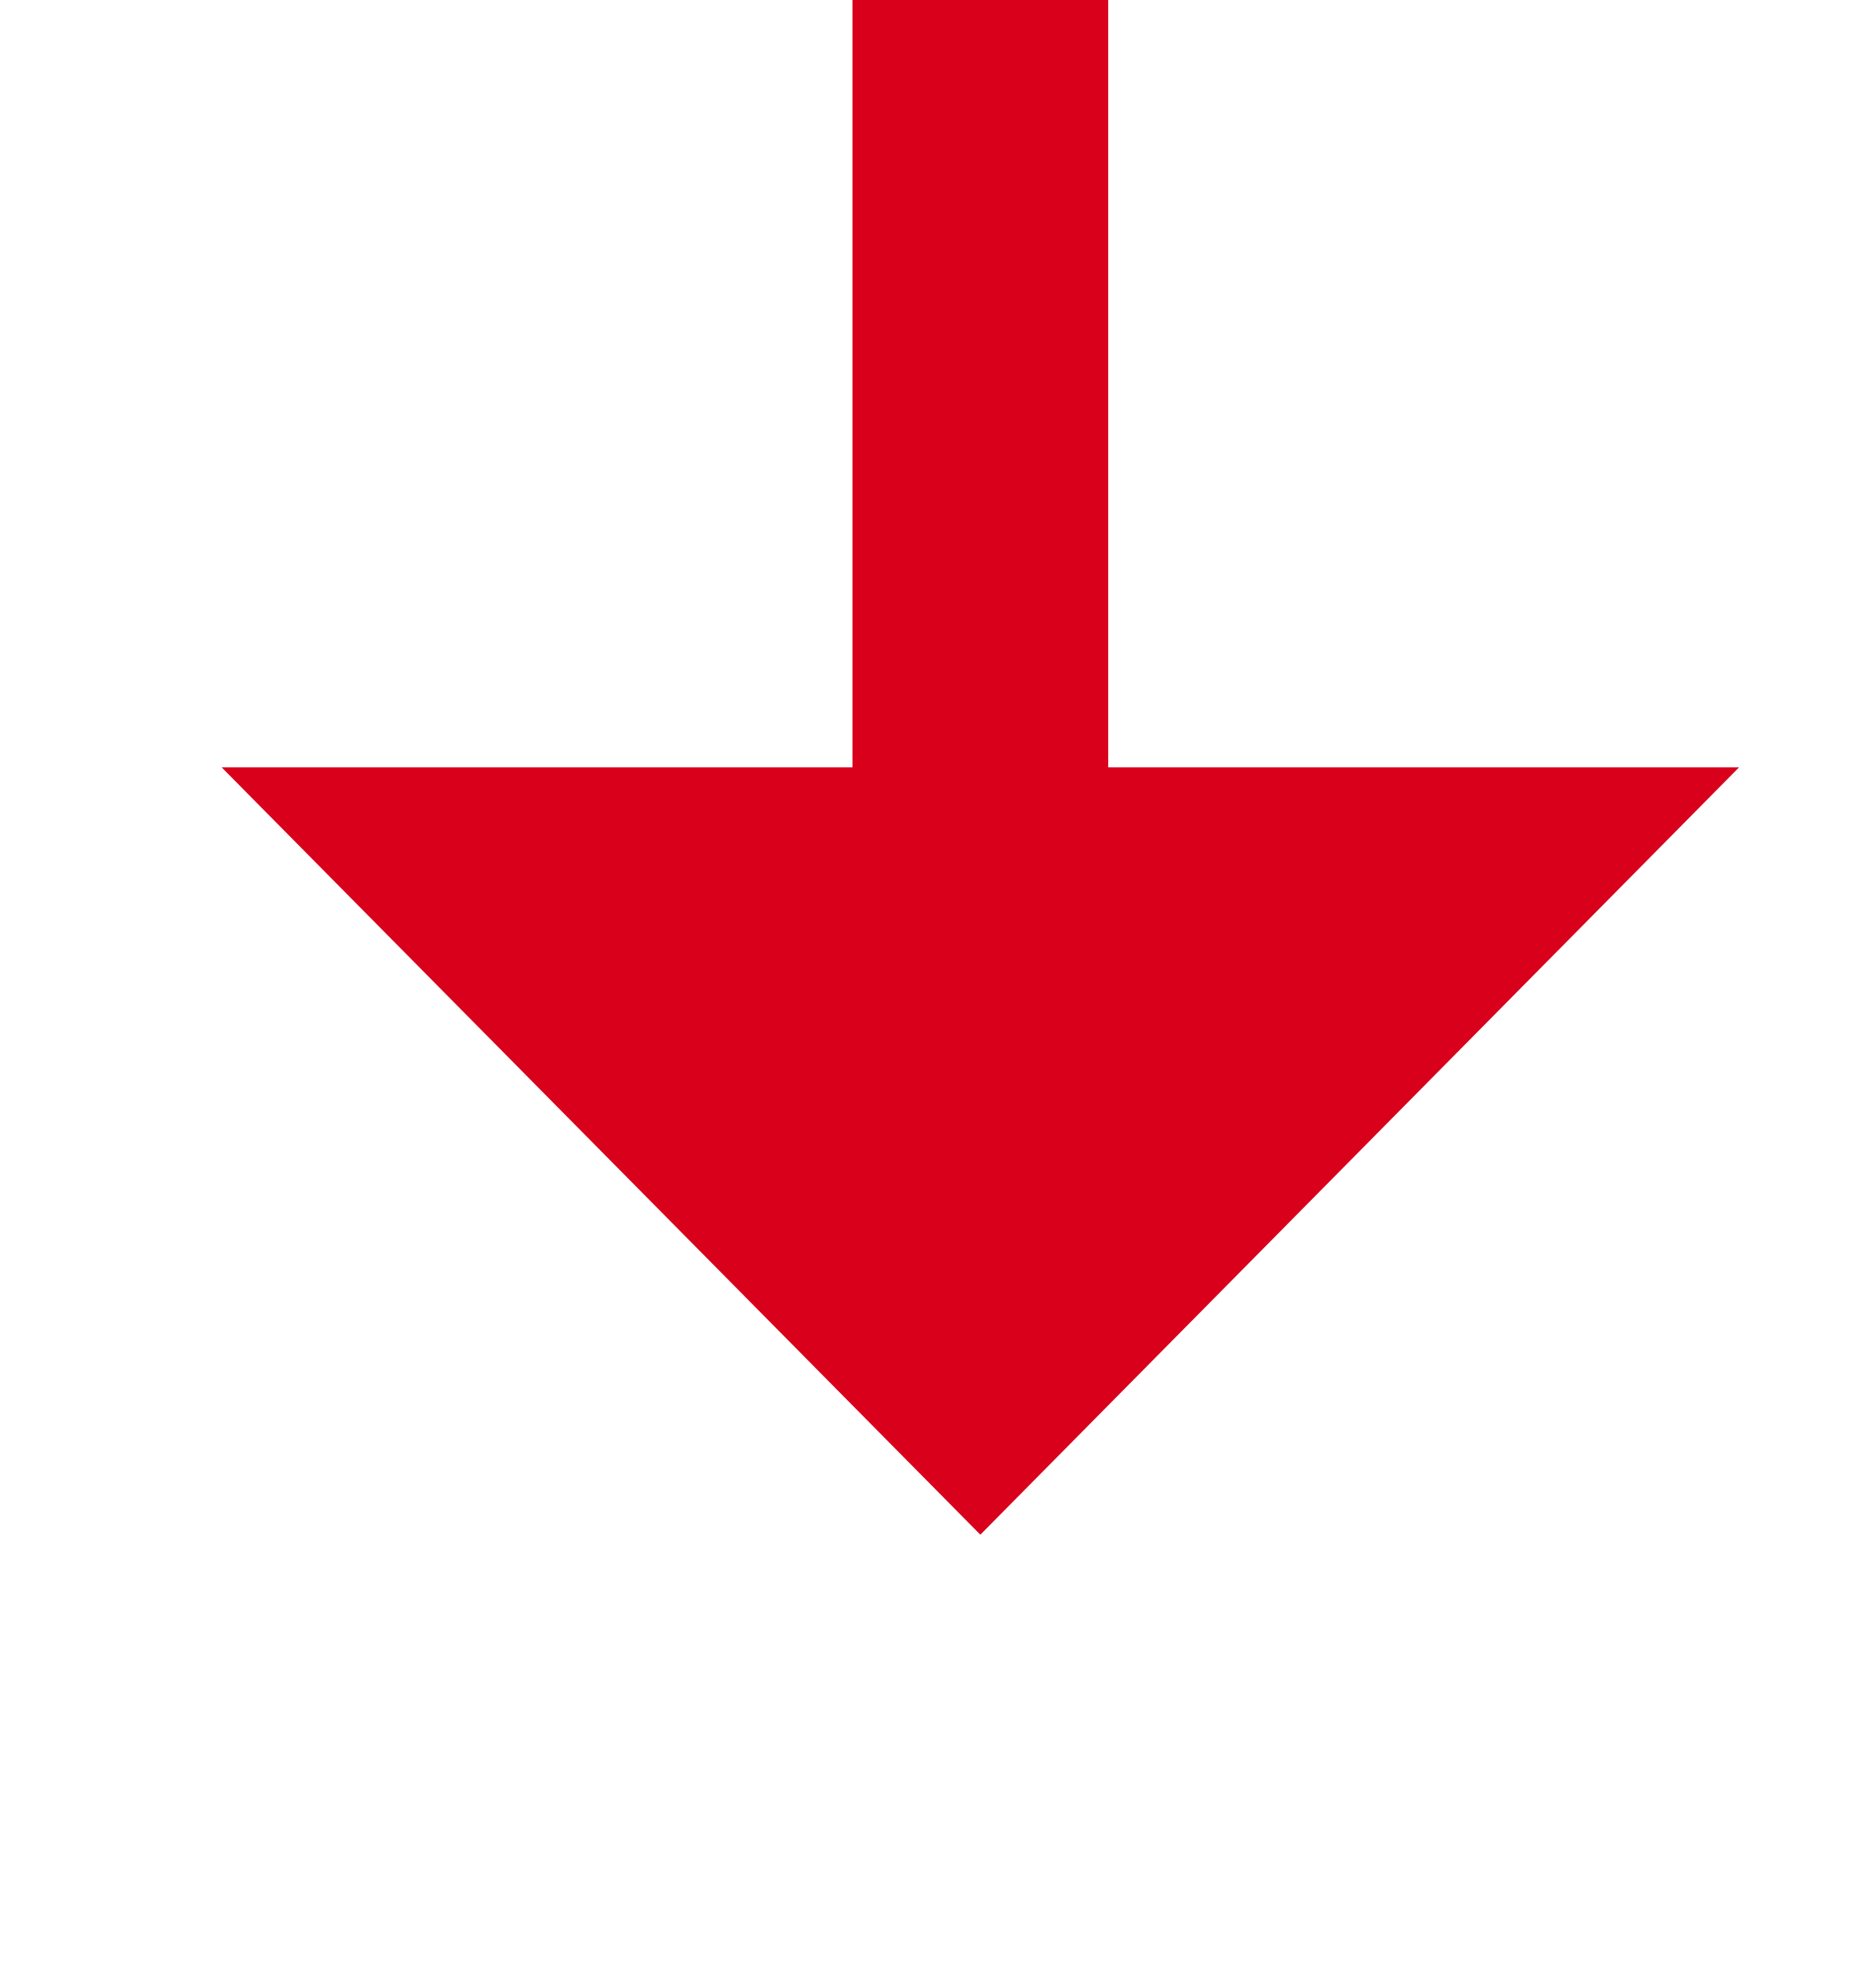
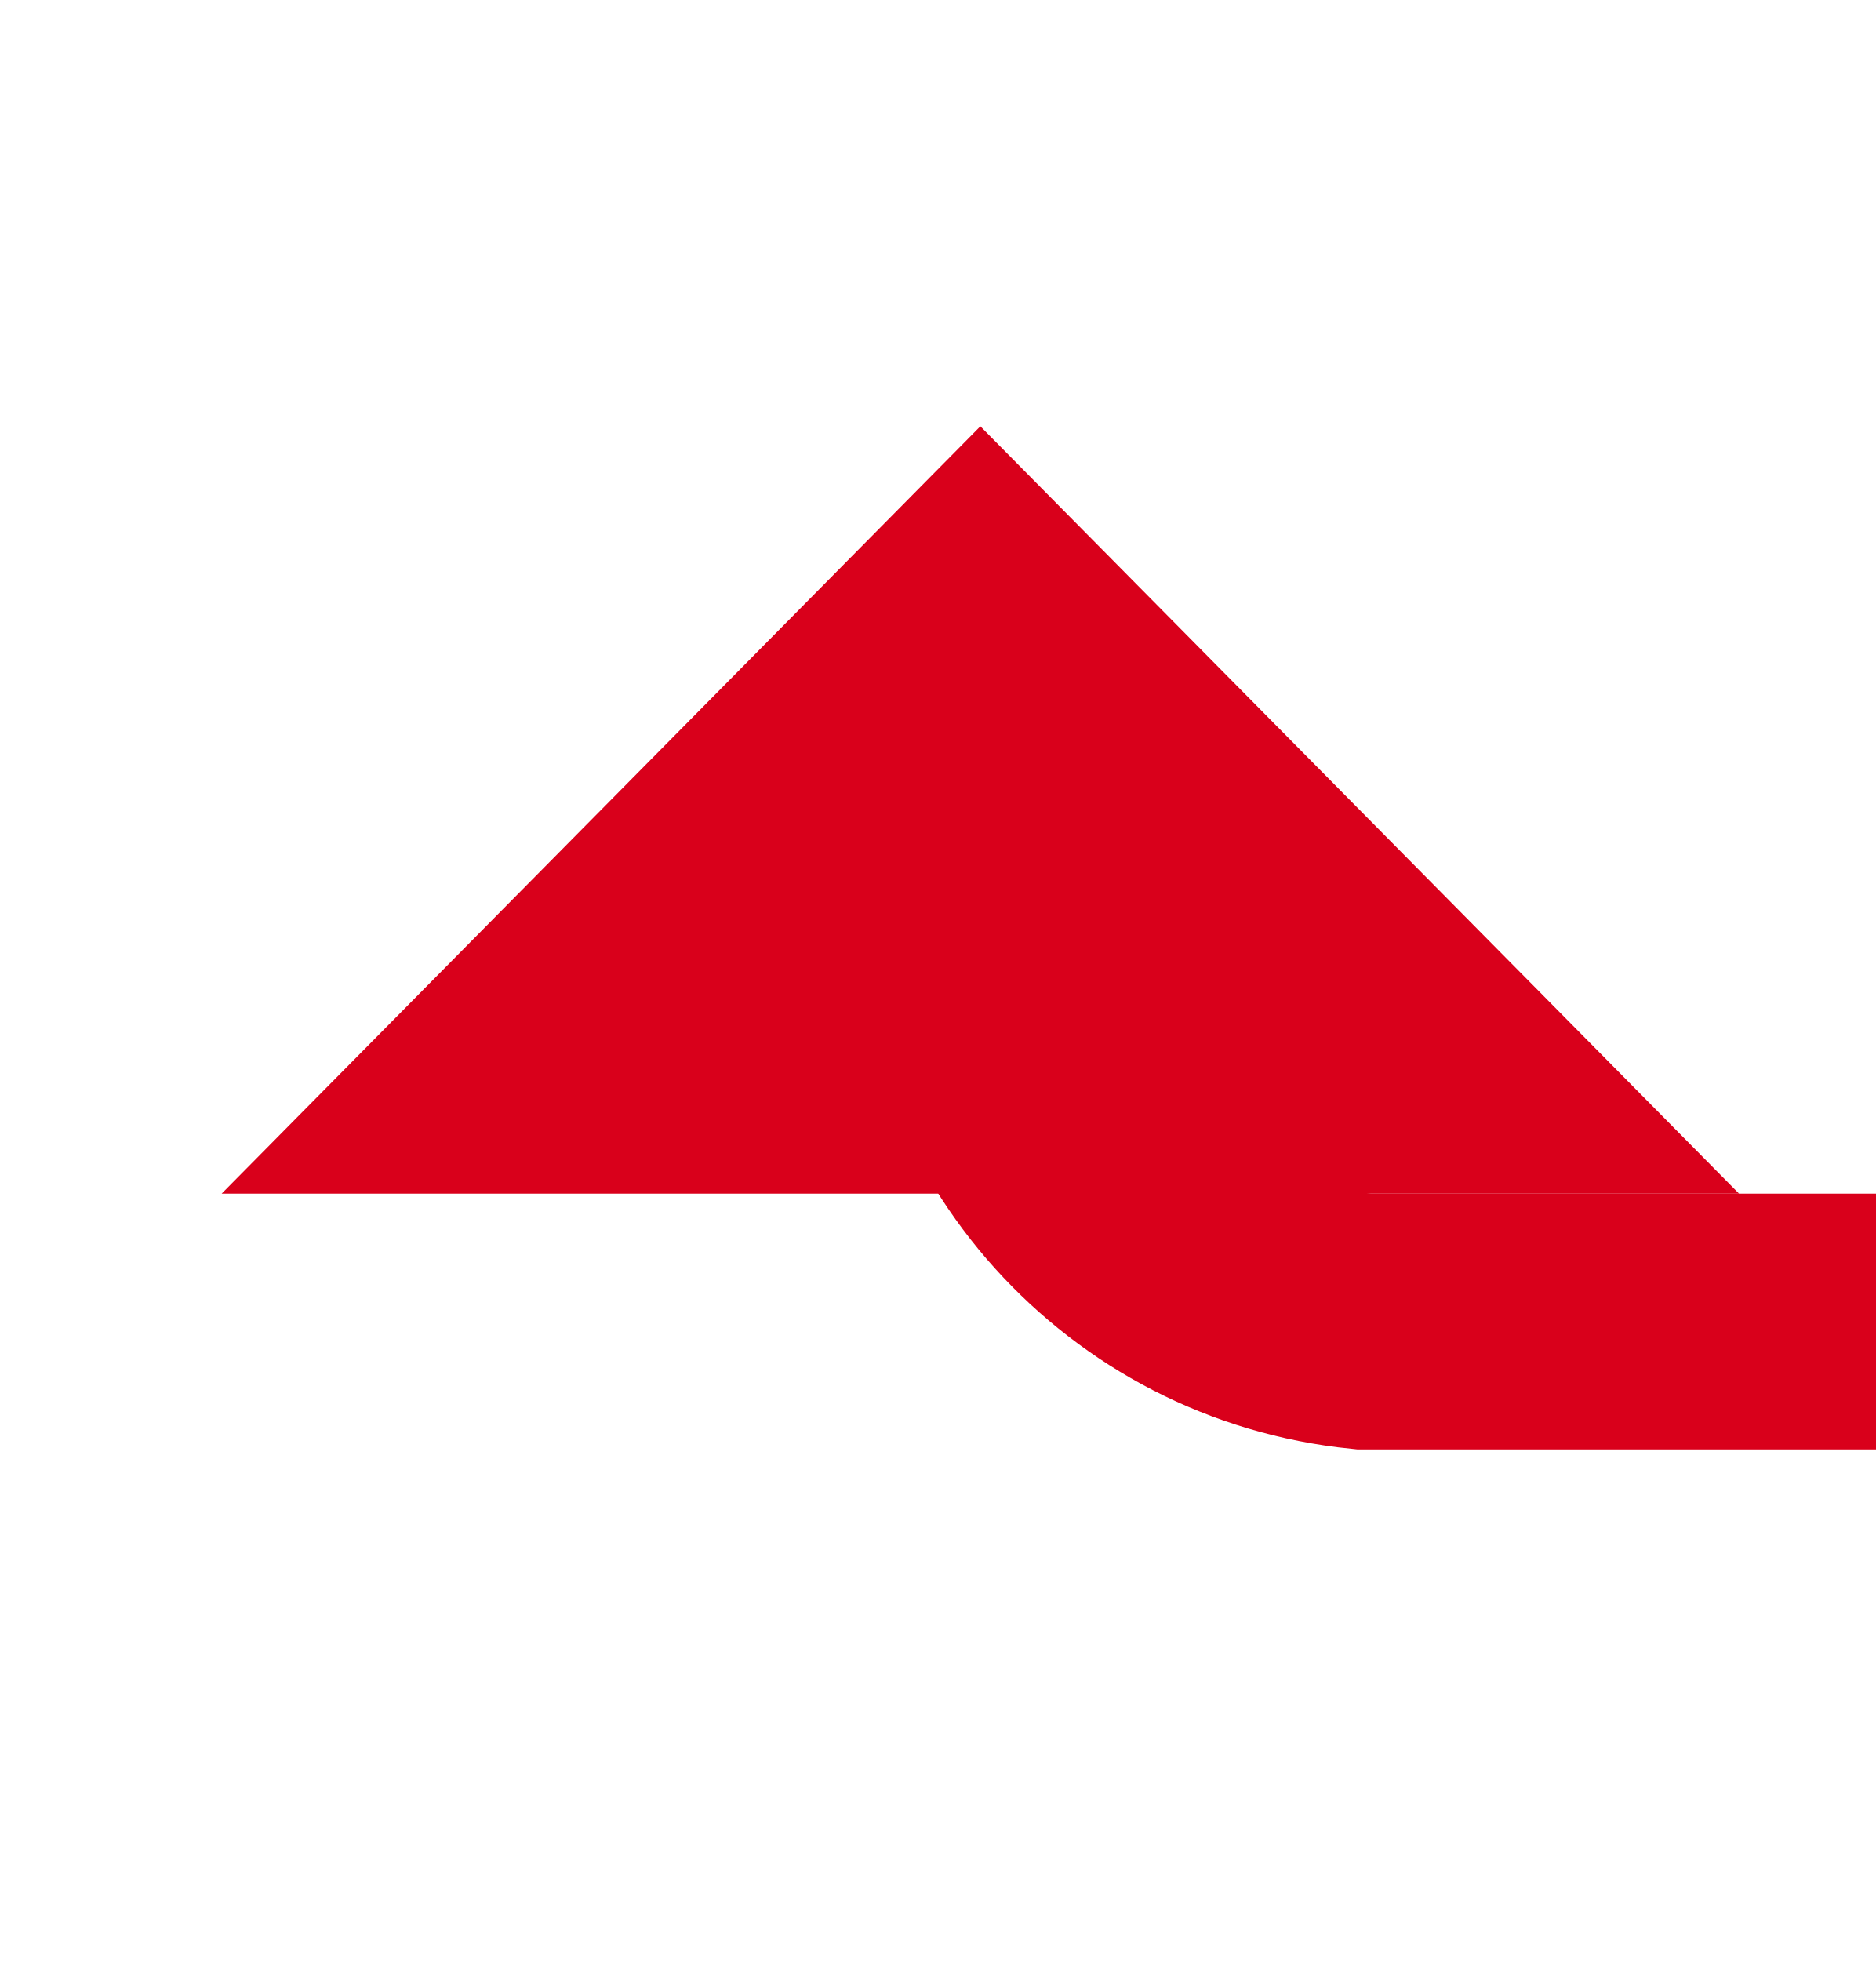
- <svg xmlns="http://www.w3.org/2000/svg" version="1.1" width="22px" height="23px" preserveAspectRatio="xMidYMin meet" viewBox="1040 1395  20 23">
-   <path d="M 1246 1388.5  L 1055 1388.5  A 5 5 0 0 0 1050.5 1393.5 L 1050.5 1406  " stroke-width="3" stroke="#d9001b" fill="none" />
-   <path d="M 1041.6 1404  L 1050.5 1413  L 1059.4 1404  L 1041.6 1404  Z " fill-rule="nonzero" fill="#d9001b" stroke="none" />
+ <svg xmlns="http://www.w3.org/2000/svg" version="1.1" width="22px" height="23px" preserveAspectRatio="xMidYMin meet" viewBox="650 308  20 23">
+   <path d="M 902 323.5  L 665 323.5  A 5 5 0 0 1 660.5 318.5 " stroke-width="3" stroke="#d9001b" fill="none" />
+   <path d="M 669.4 322  L 660.5 313  L 651.6 322  L 669.4 322  Z " fill-rule="nonzero" fill="#d9001b" stroke="none" />
</svg>
